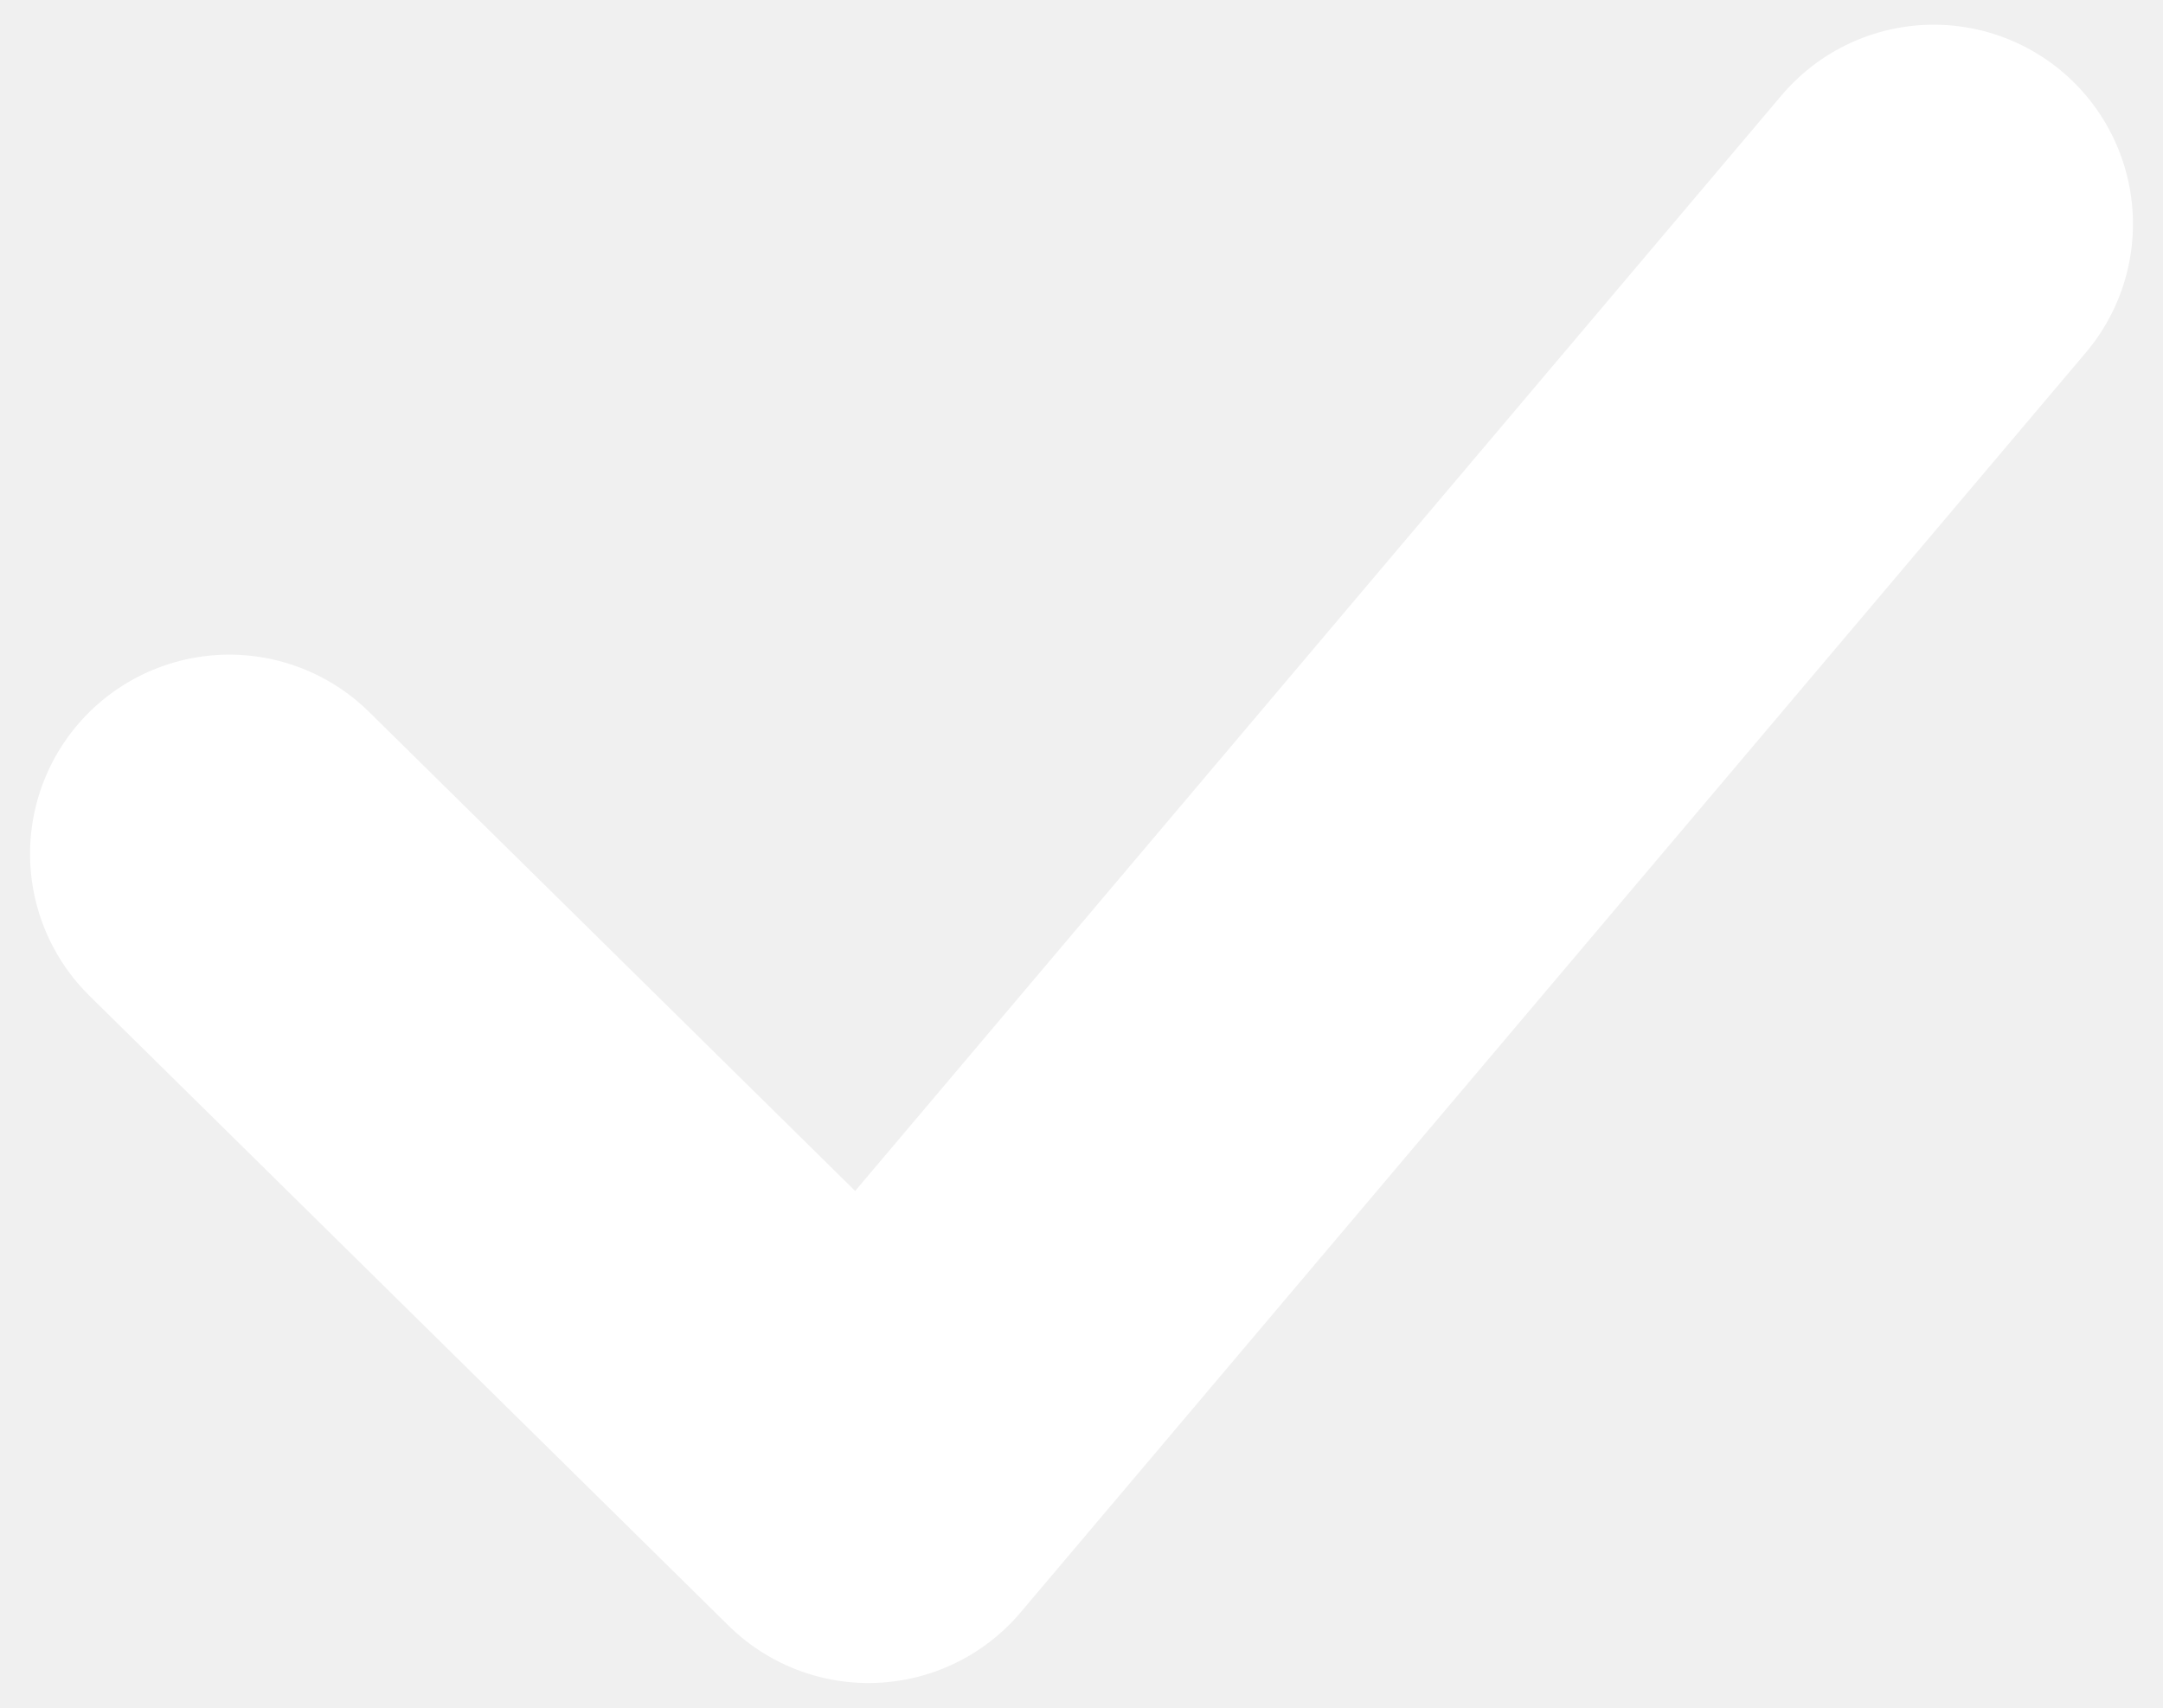
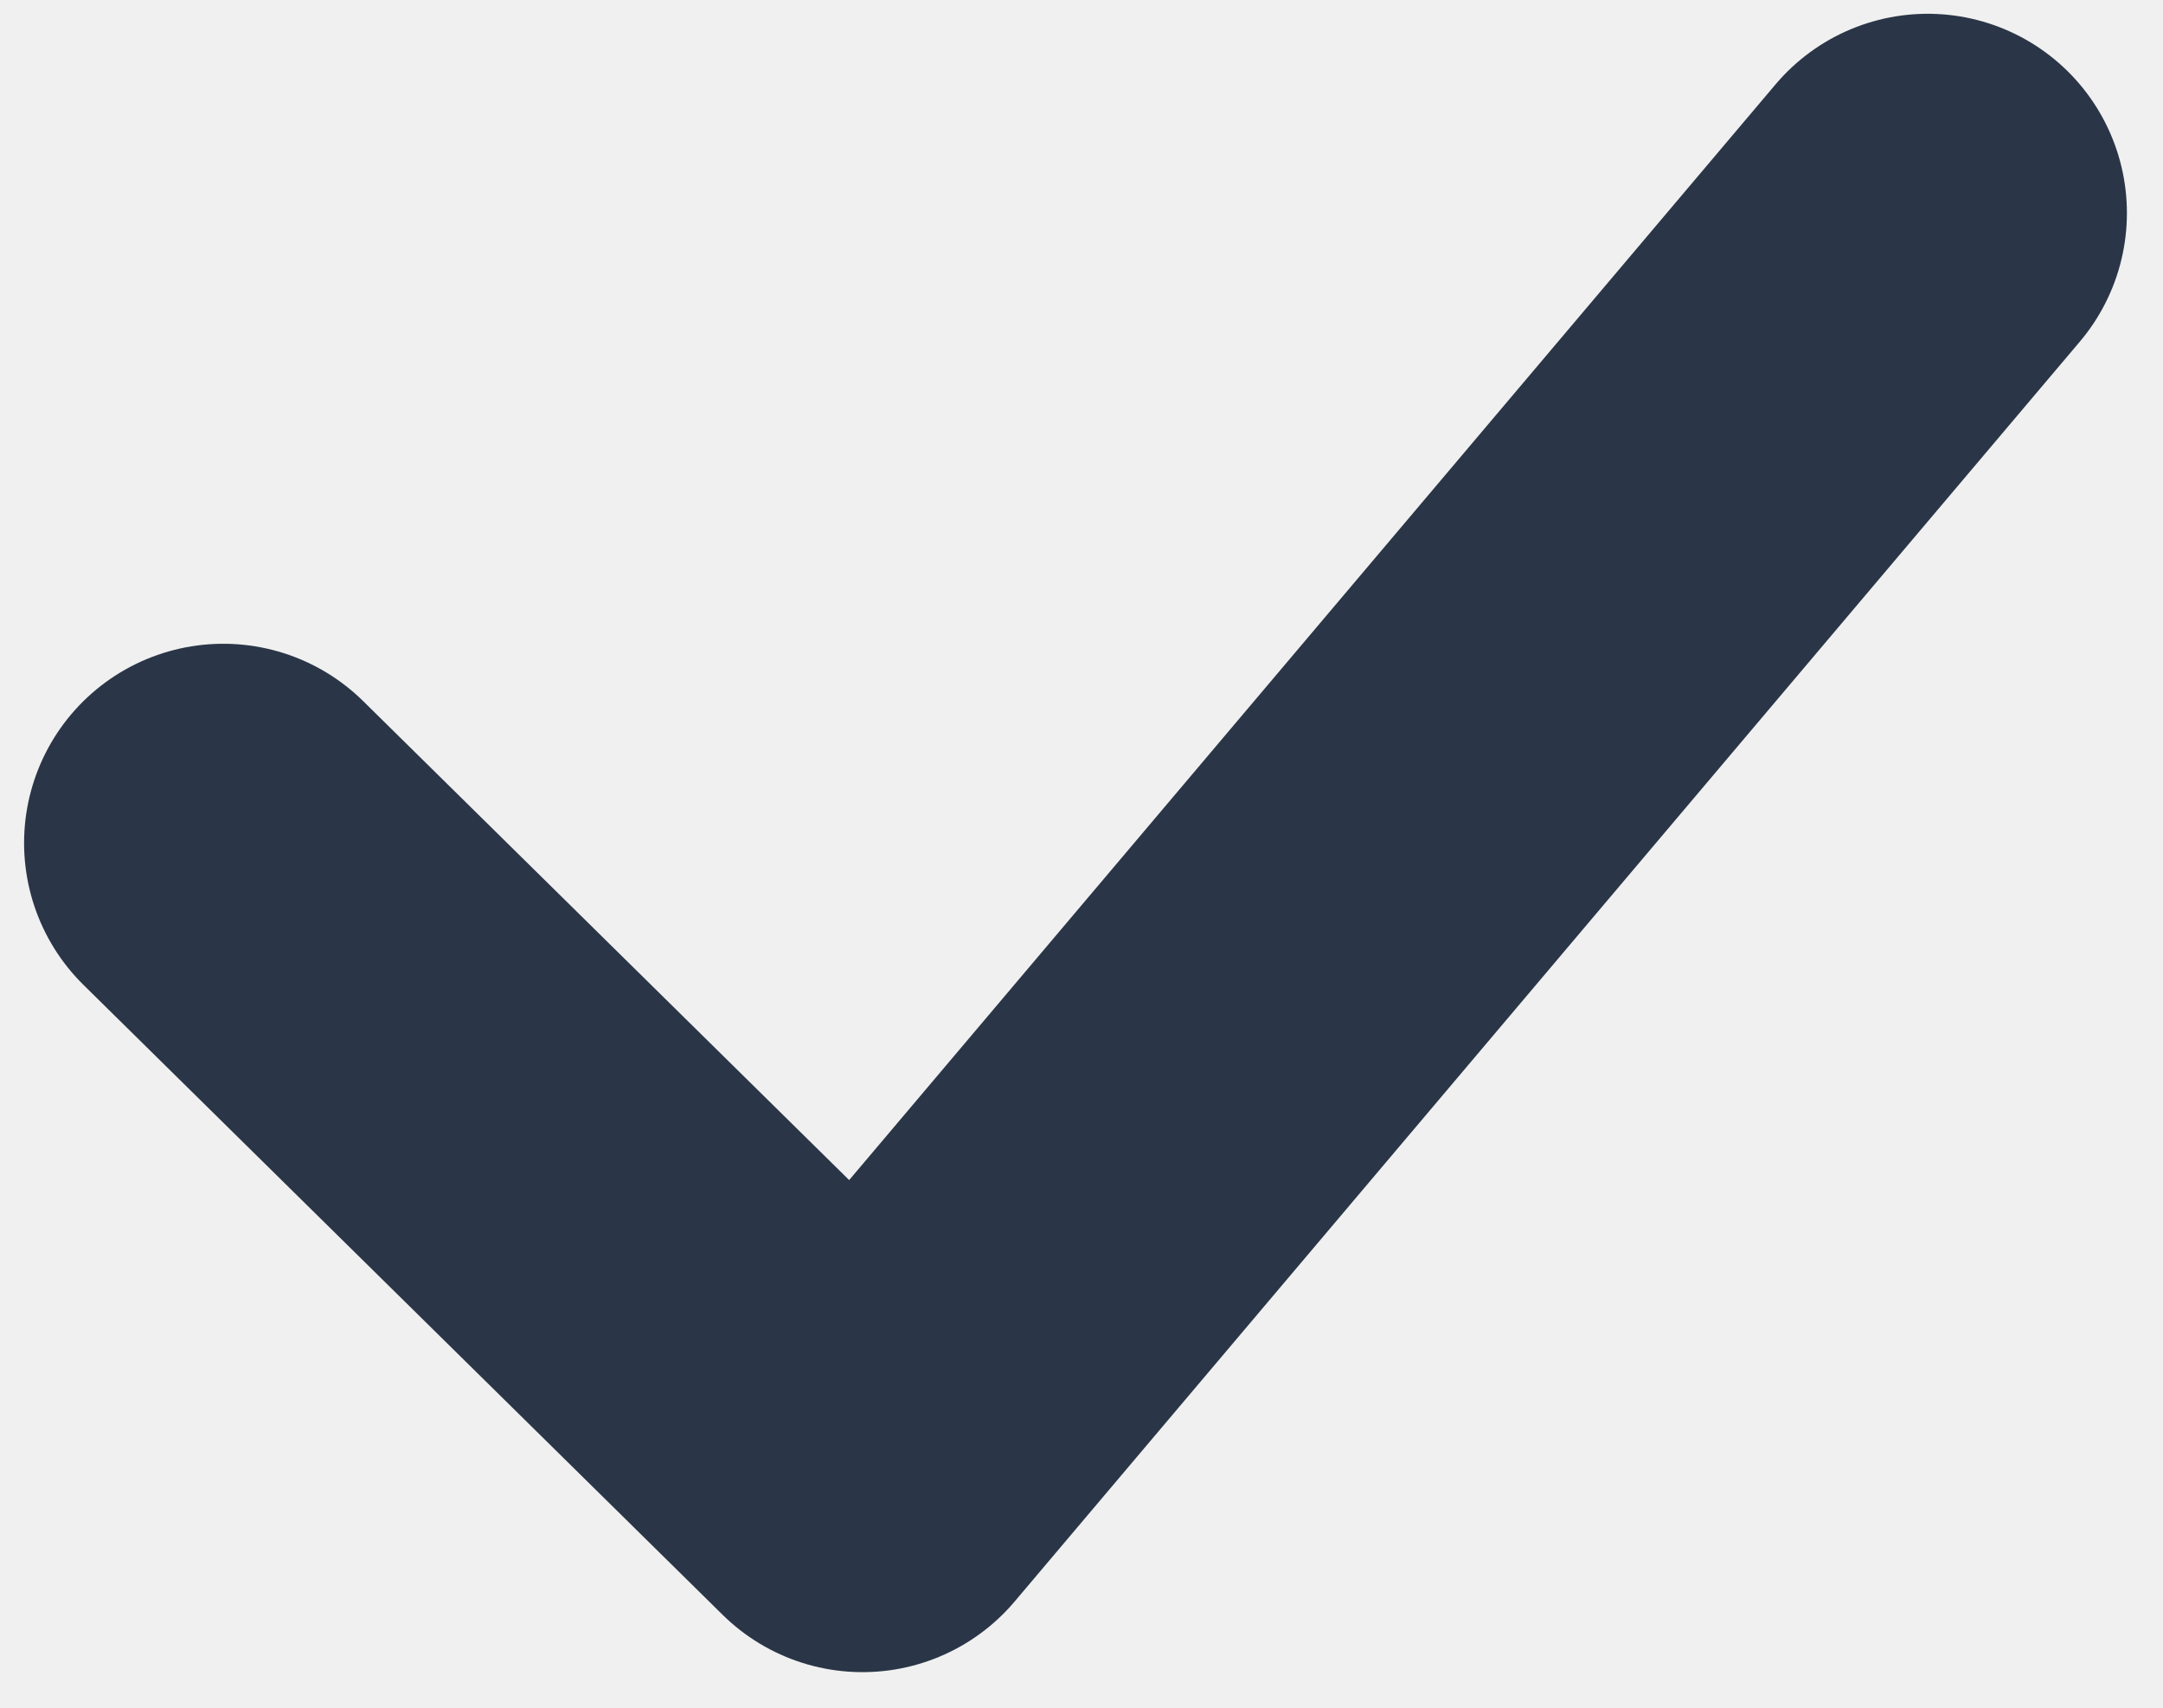
<svg xmlns="http://www.w3.org/2000/svg" width="38" height="30" viewBox="0 0 38 30" fill="none">
-   <path d="M4.028 15L15.257 26.066L33.972 3.934" stroke="white" stroke-width="7" stroke-linecap="round" stroke-linejoin="round" />
+   <path d="M3.923 14.809L15.152 25.875L33.866 3.742" stroke="#2A3647" stroke-width="7" stroke-linecap="round" stroke-linejoin="round" />
</svg>
